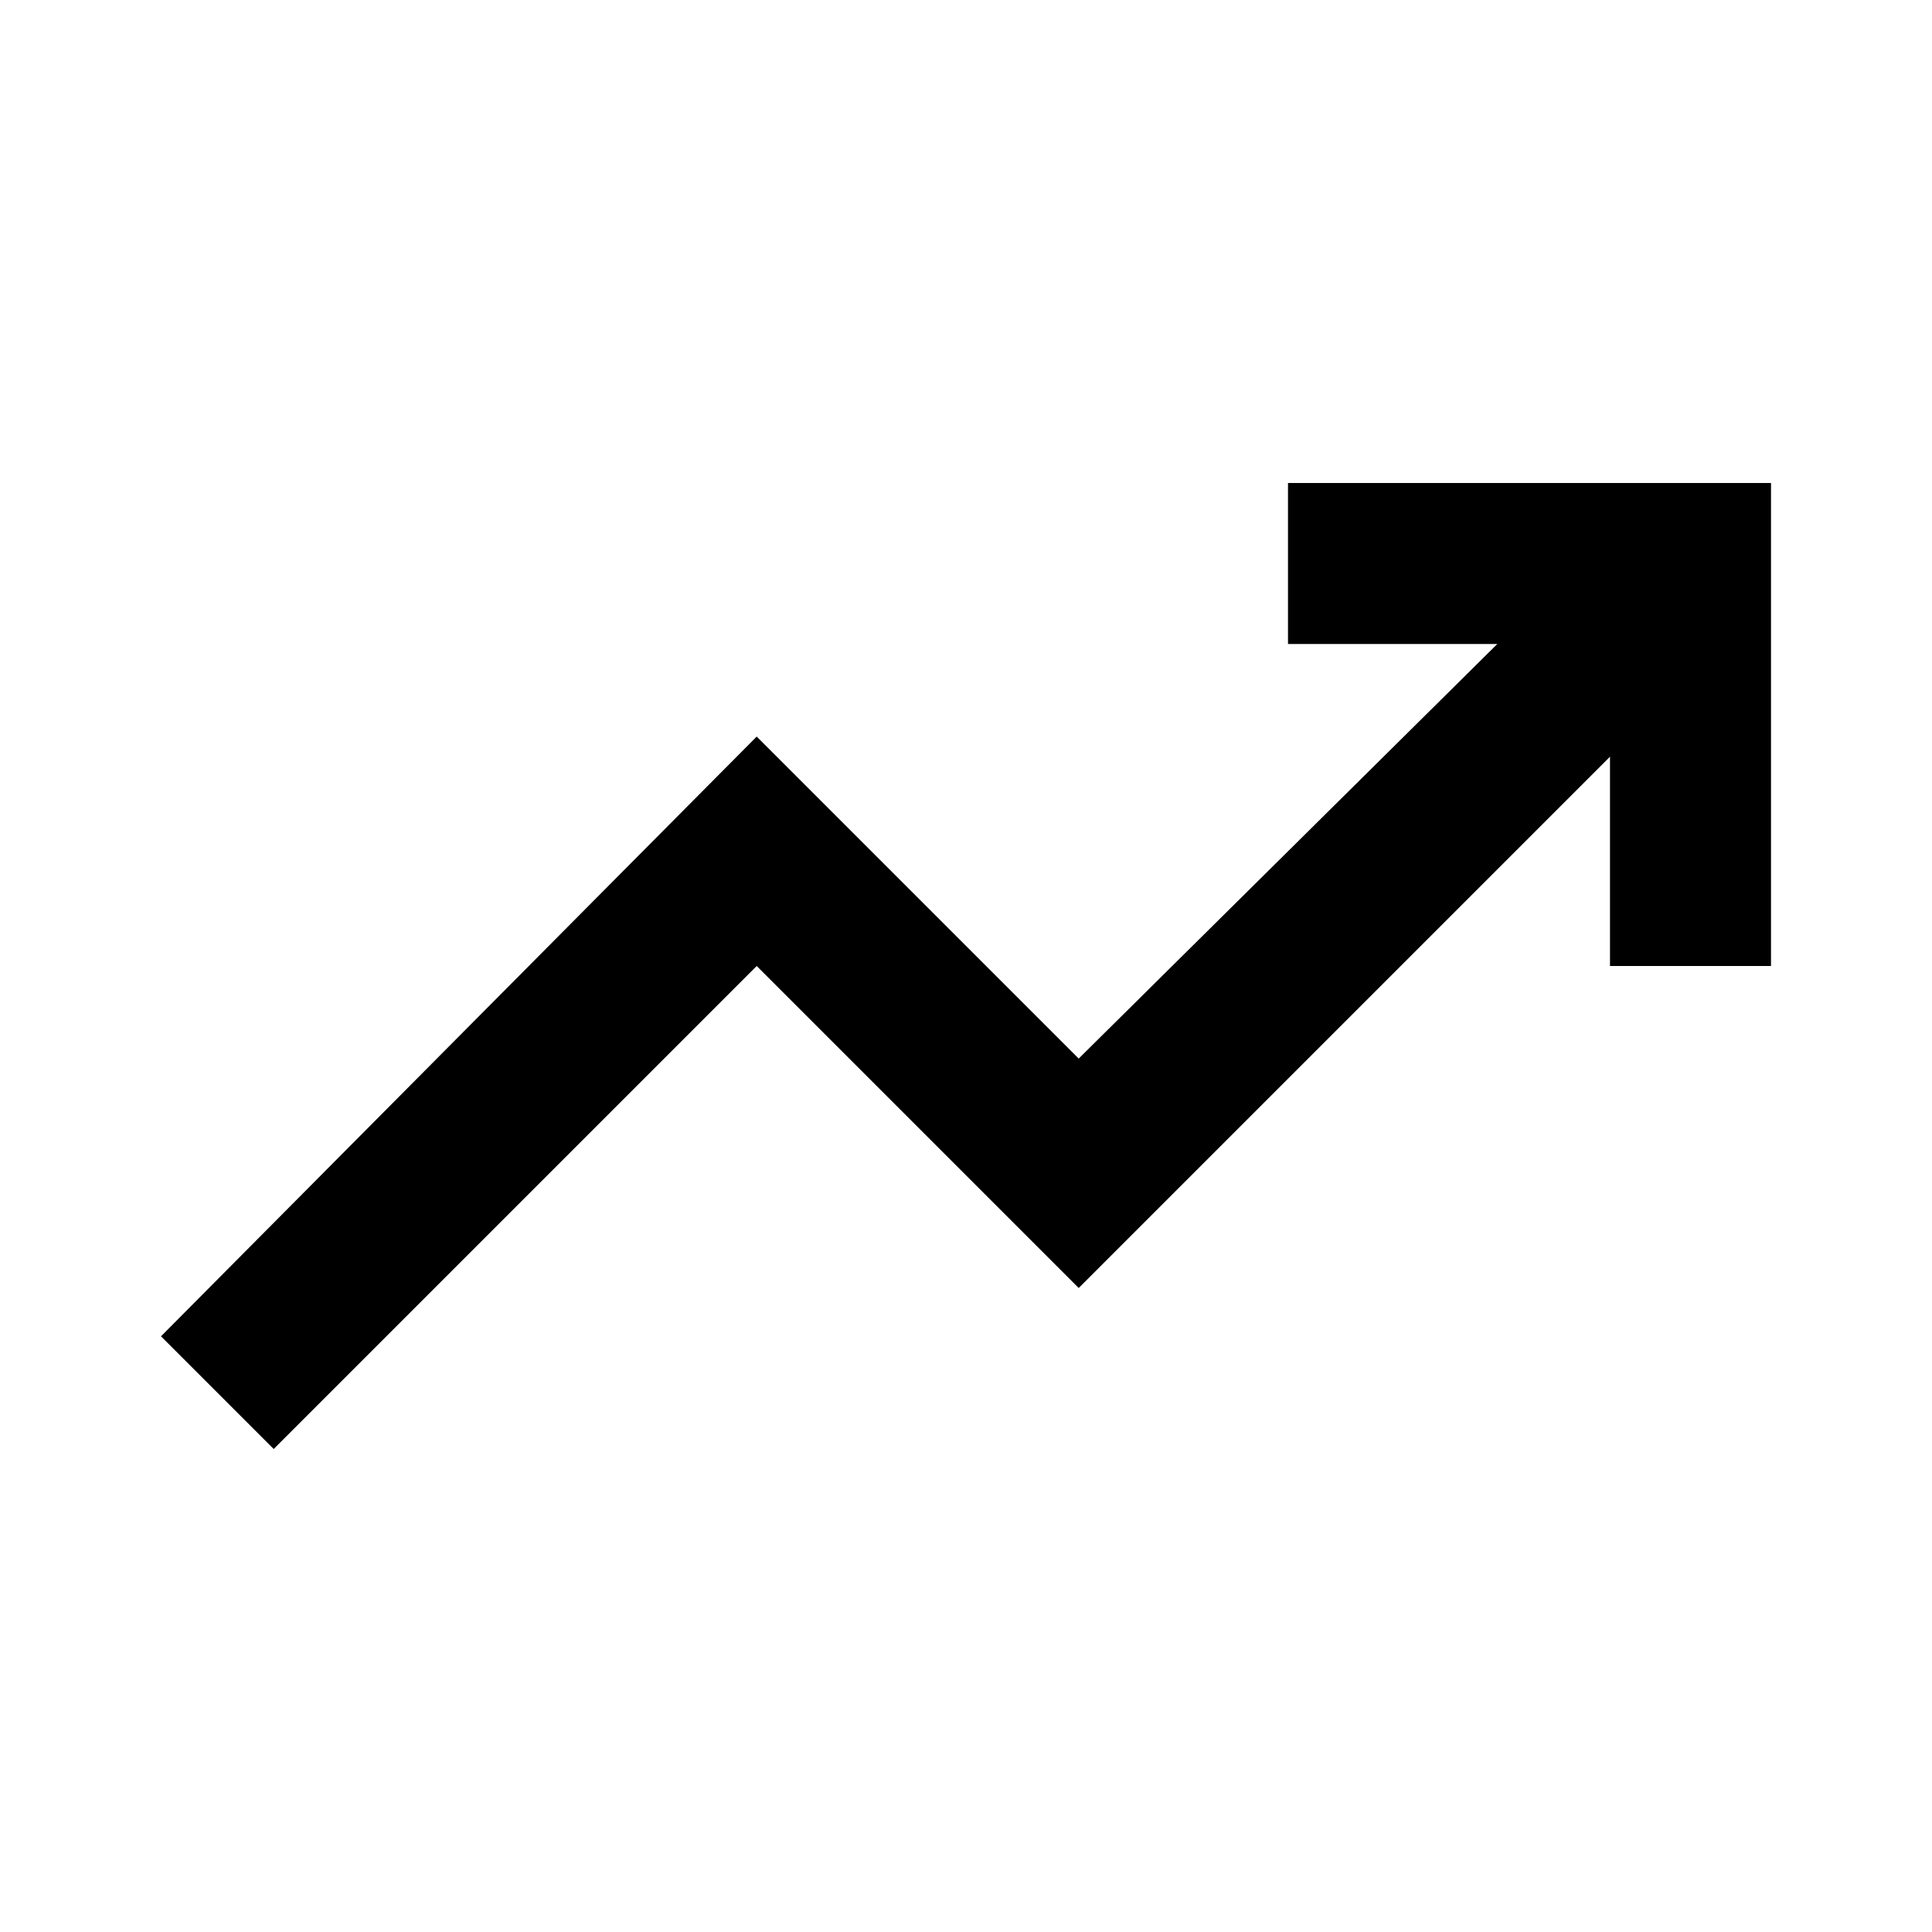
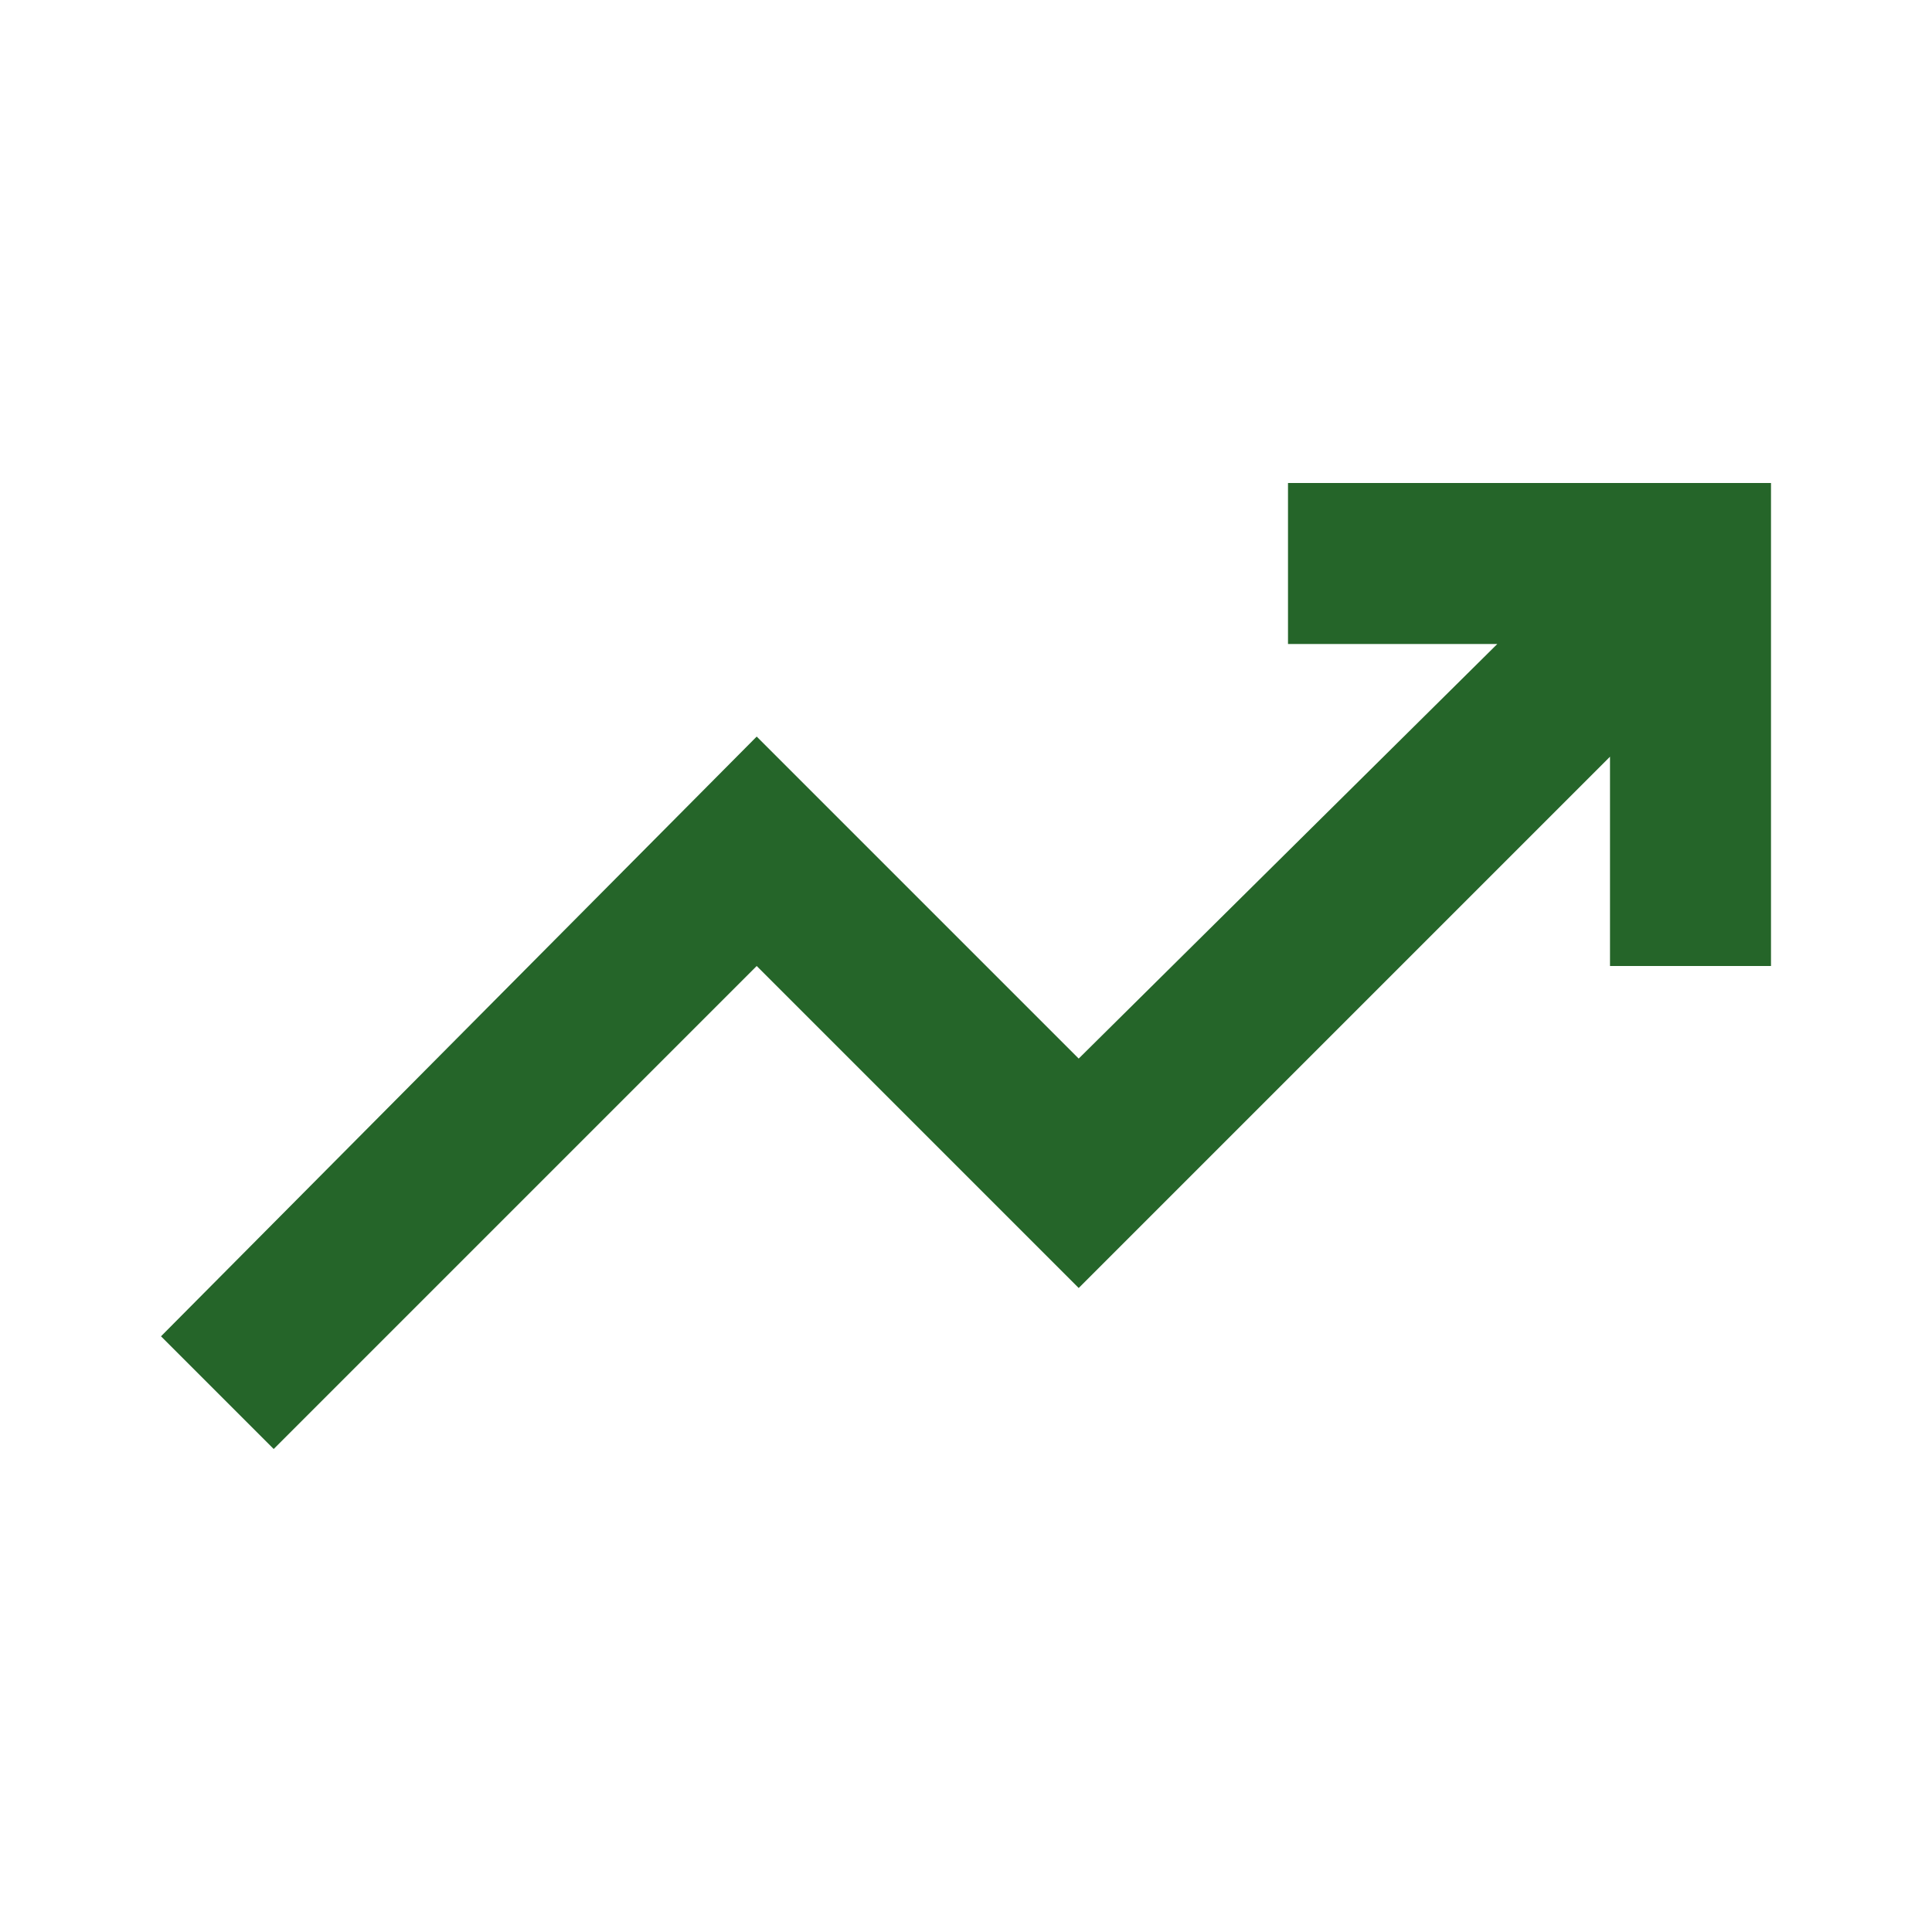
- <svg xmlns="http://www.w3.org/2000/svg" height="24" viewBox="0 -960 960 960" width="24">
+ <svg xmlns="http://www.w3.org/2000/svg" height="24" viewBox="0 -960 960 960" width="24" fill="#256529">
  <path d="m136-240-56-56 296-298 160 160 208-206H640v-80h240v240h-80v-104L536-320 376-480 136-240Z" />
</svg>
